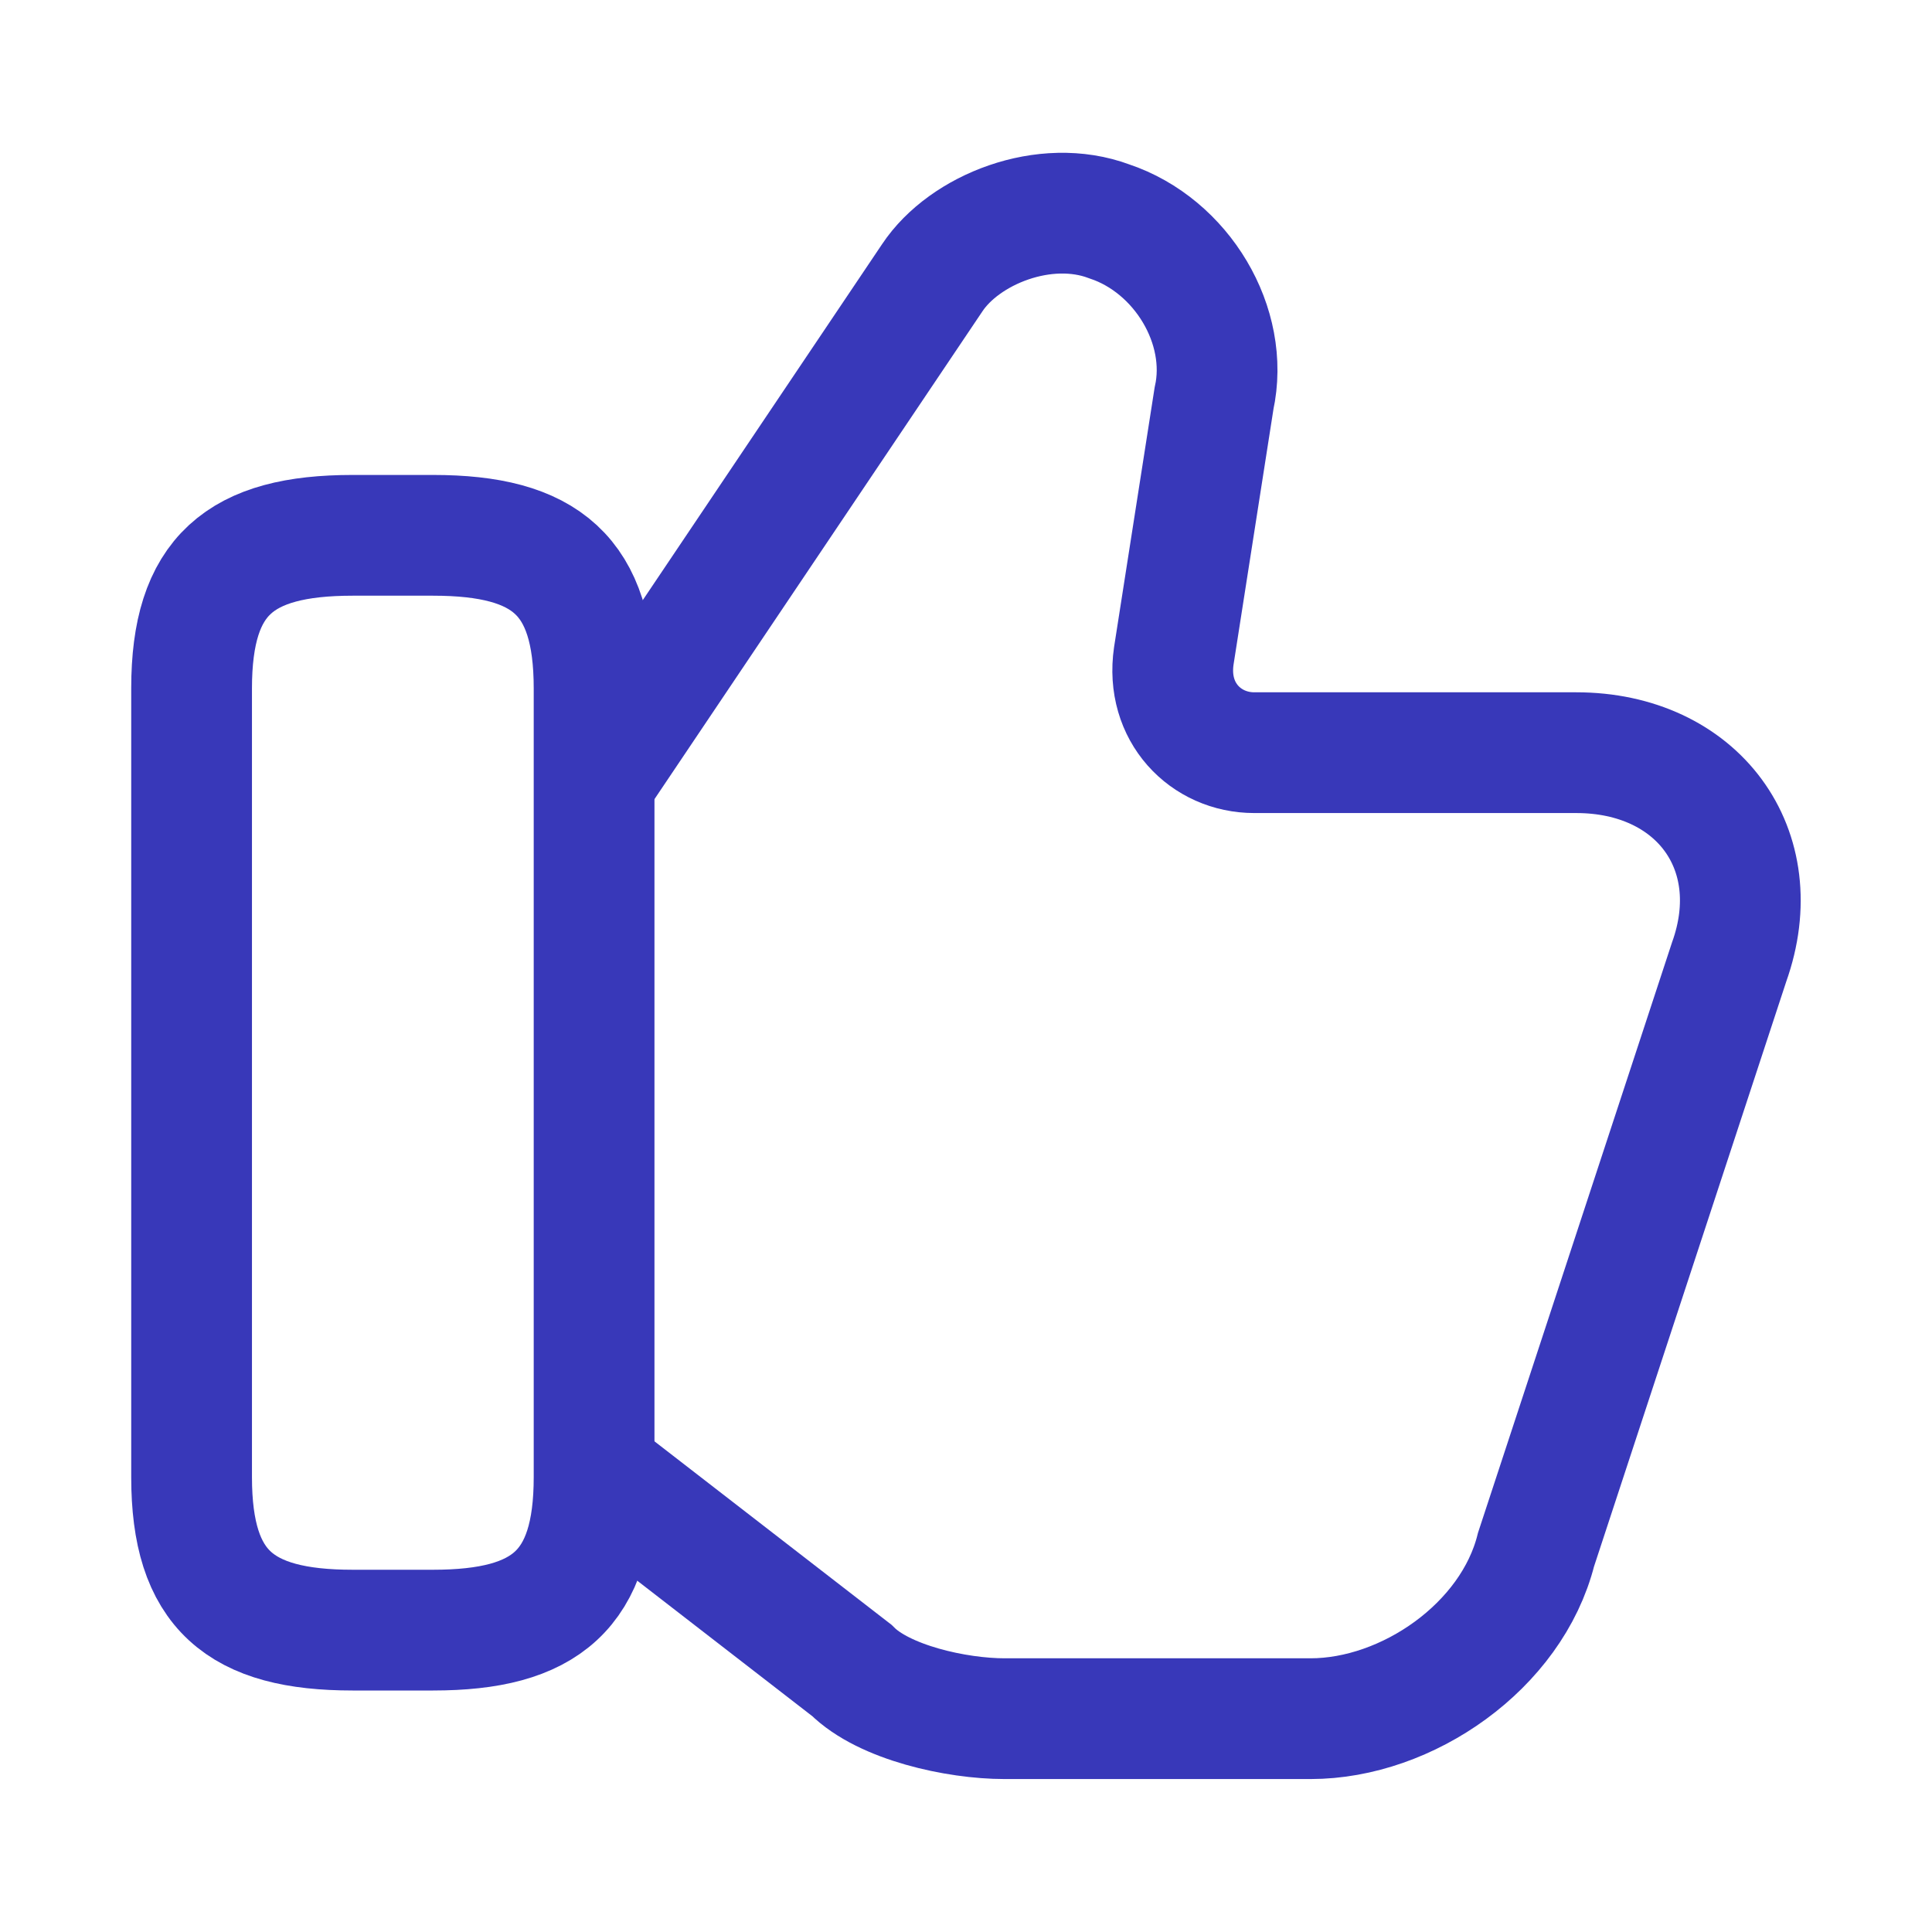
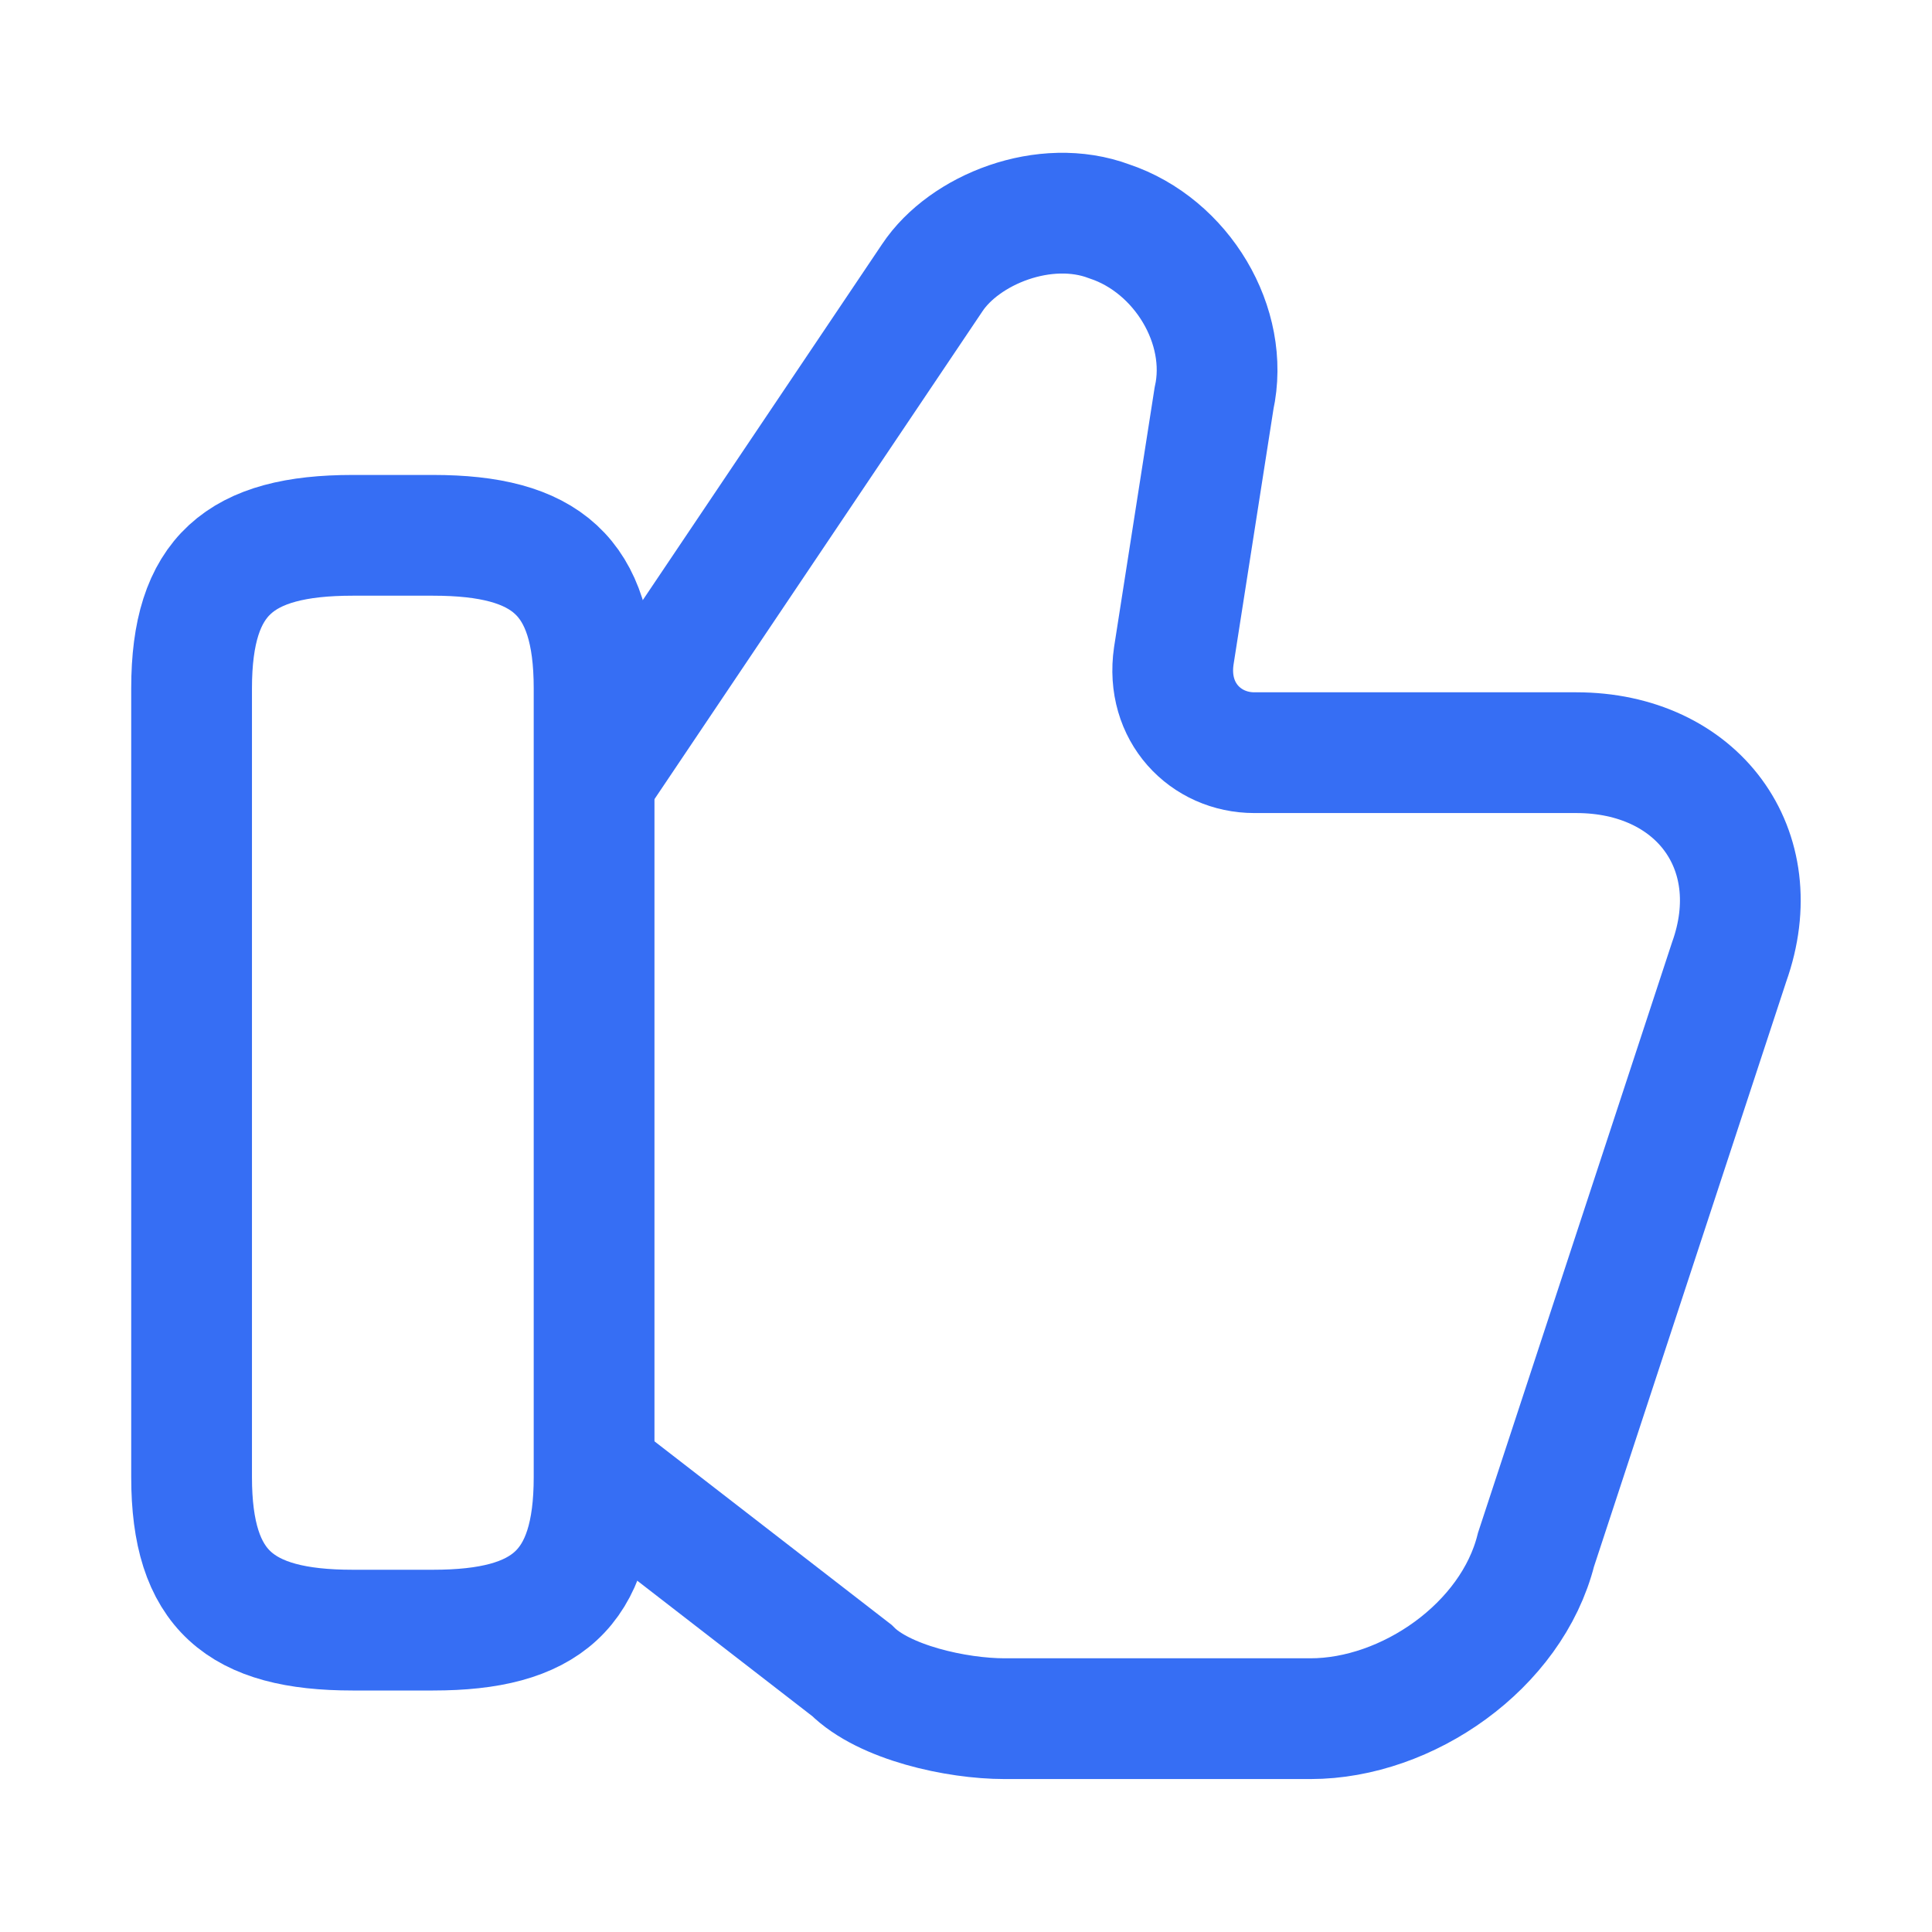
<svg xmlns="http://www.w3.org/2000/svg" width="24" height="24" viewBox="0 0 24 24" fill="none">
-   <path d="M7.48 18.35L10.581 20.75C10.98 21.15 11.88 21.35 12.48 21.35H16.28C17.48 21.35 18.78 20.45 19.081 19.25L21.48 11.95C21.98 10.55 21.081 9.35 19.581 9.35H15.581C14.98 9.35 14.48 8.85 14.581 8.15L15.081 4.95C15.28 4.05 14.681 3.05 13.78 2.75C12.98 2.45 11.98 2.85 11.581 3.45L7.48 9.55" stroke="#3838b9" stroke-width="1.5" stroke-miterlimit="10" />
-   <path d="M2.38 18.35V8.55C2.38 7.15 2.98 6.65 4.38 6.65H5.38C6.78 6.65 7.38 7.15 7.38 8.55V18.35C7.38 19.75 6.78 20.25 5.38 20.25H4.38C2.98 20.25 2.38 19.75 2.38 18.35Z" stroke="#3838b9" stroke-width="1.5" stroke-linecap="round" stroke-linejoin="round" />
+   <path d="M7.48 18.35L10.581 20.75C10.98 21.15 11.88 21.35 12.48 21.35H16.28C17.48 21.35 18.78 20.45 19.081 19.25L21.48 11.95C21.98 10.55 21.081 9.35 19.581 9.35H15.581C14.98 9.35 14.48 8.85 14.581 8.15L15.081 4.95C15.28 4.05 14.681 3.05 13.78 2.75C12.98 2.45 11.98 2.85 11.581 3.45L7.48 9.55" stroke="#366EF4" stroke-width="1.5" stroke-miterlimit="10" />
+   <path d="M2.38 18.35V8.55C2.38 7.15 2.98 6.65 4.38 6.65H5.38C6.78 6.65 7.38 7.15 7.38 8.55V18.35C7.38 19.75 6.78 20.25 5.38 20.25H4.38C2.98 20.25 2.38 19.75 2.38 18.35Z" stroke="#366EF4" stroke-width="1.5" stroke-linecap="round" stroke-linejoin="round" />
</svg>
